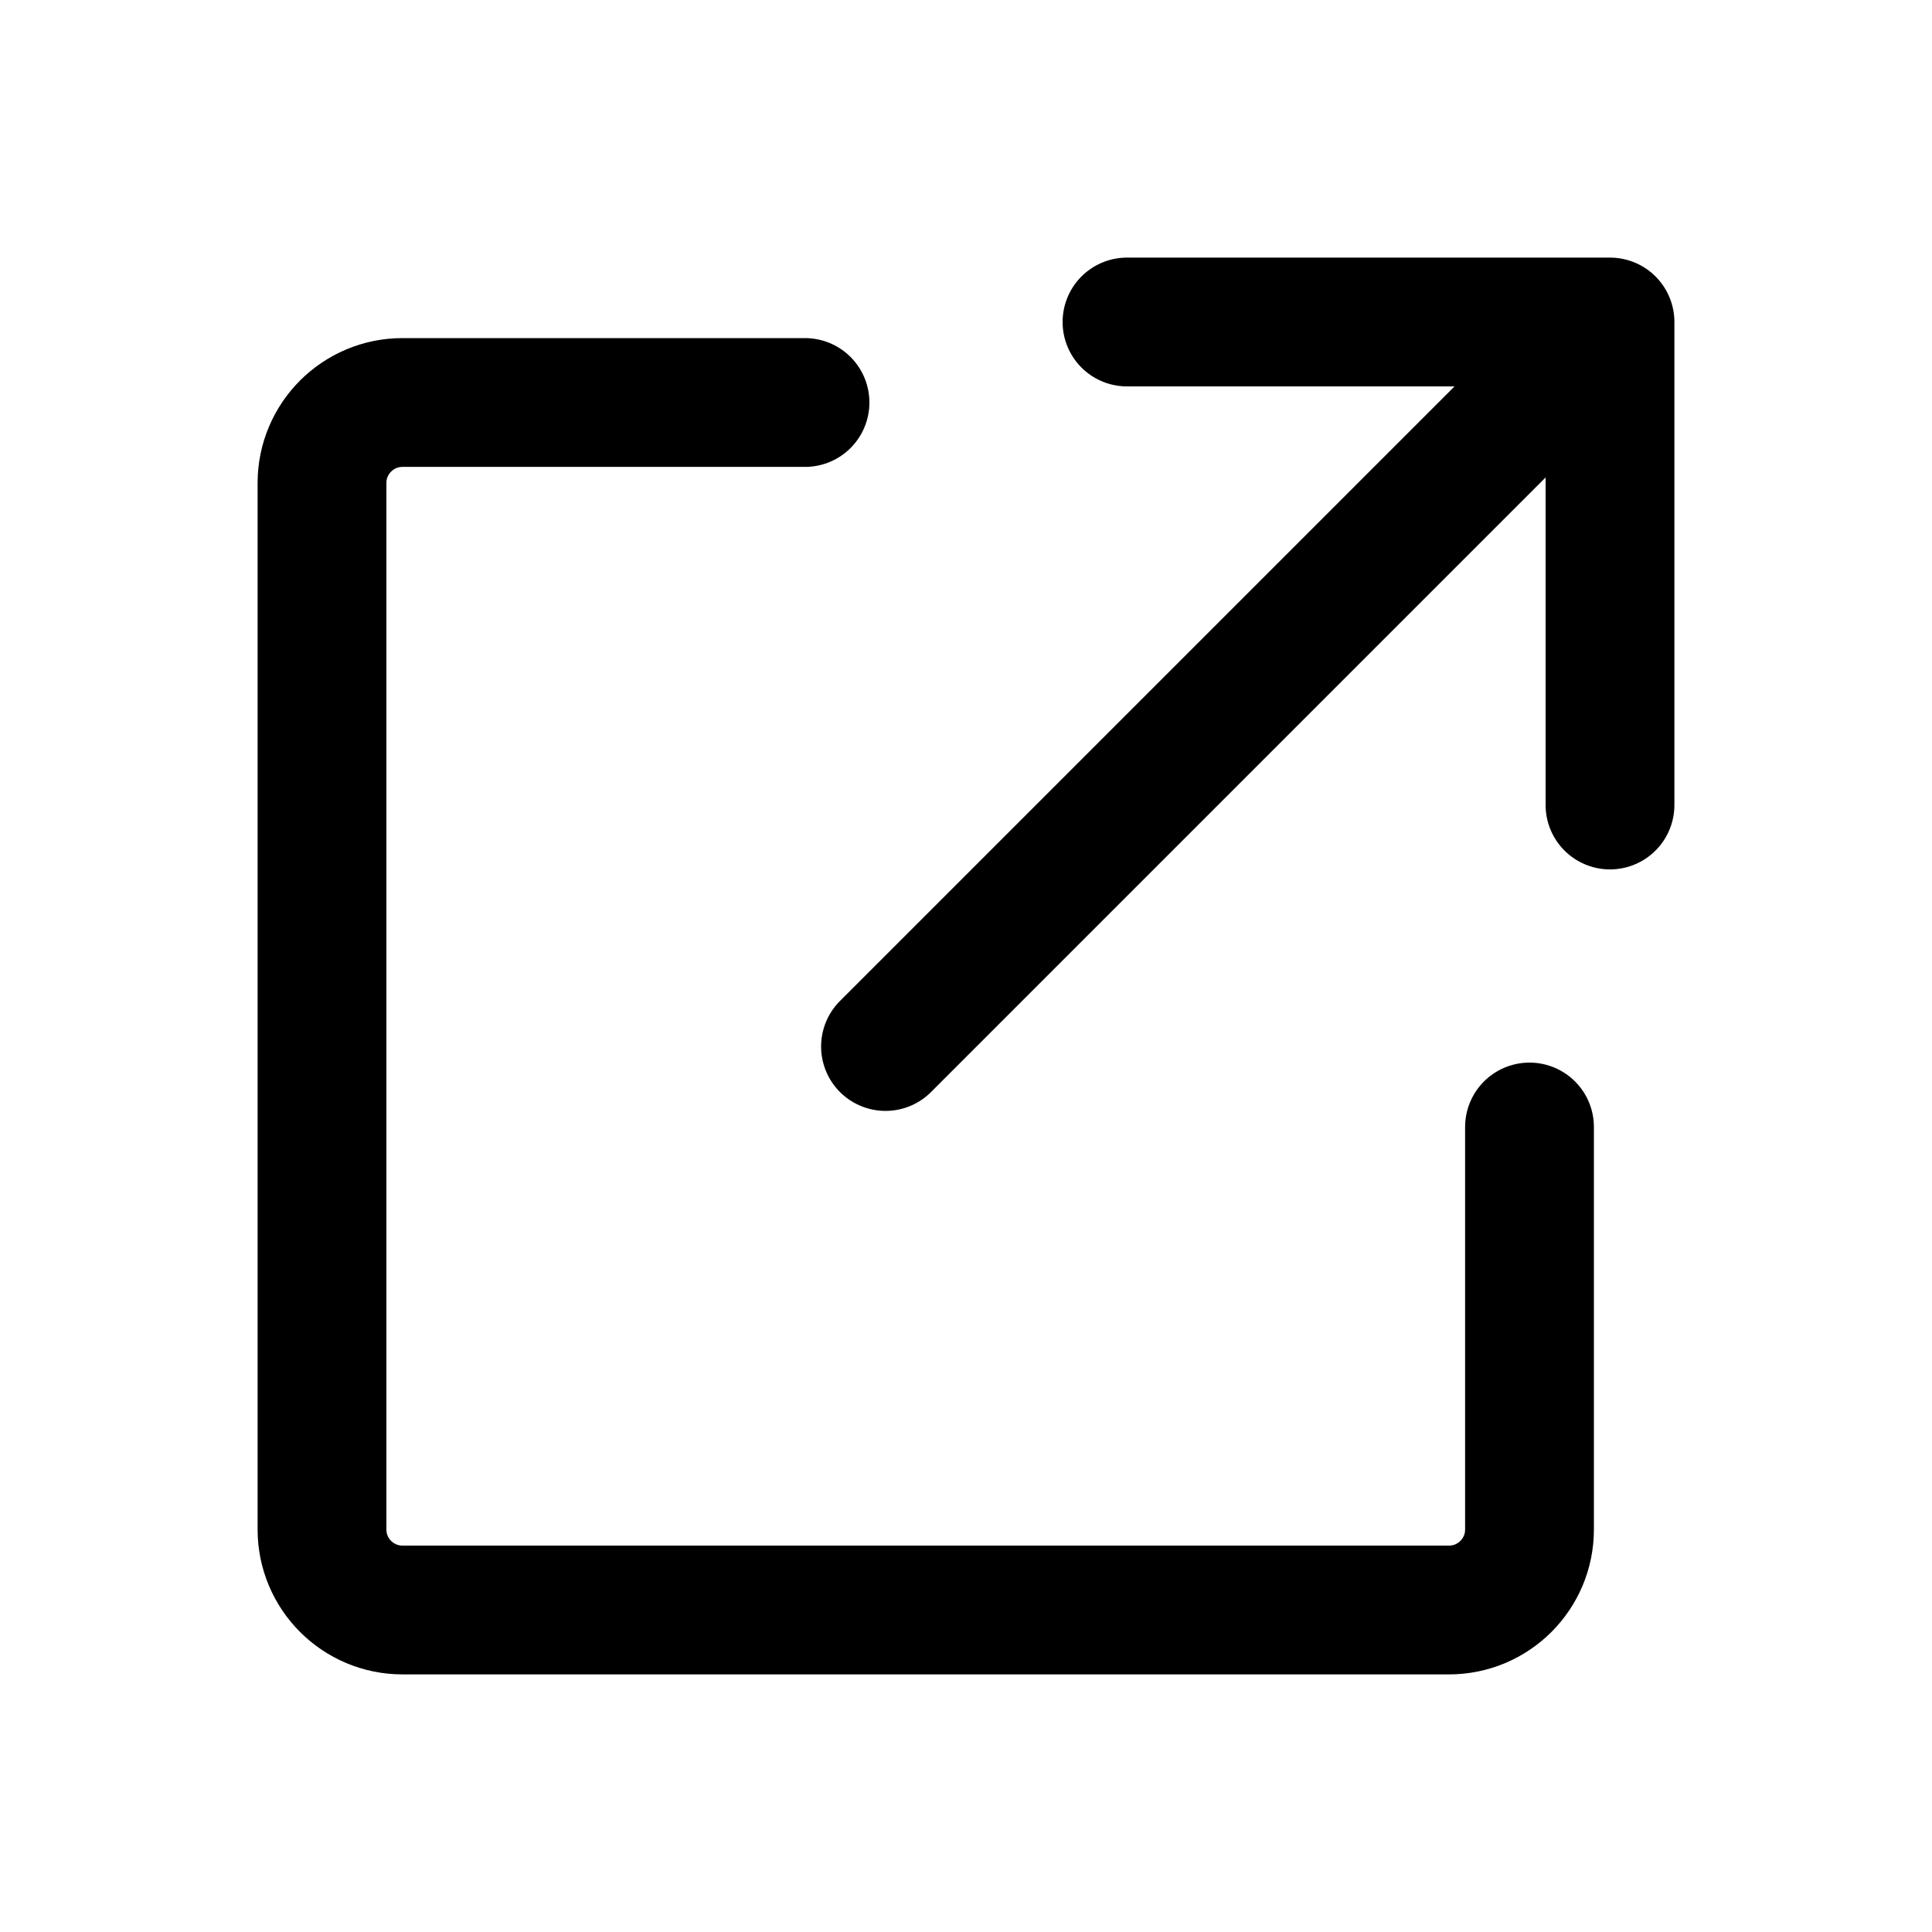
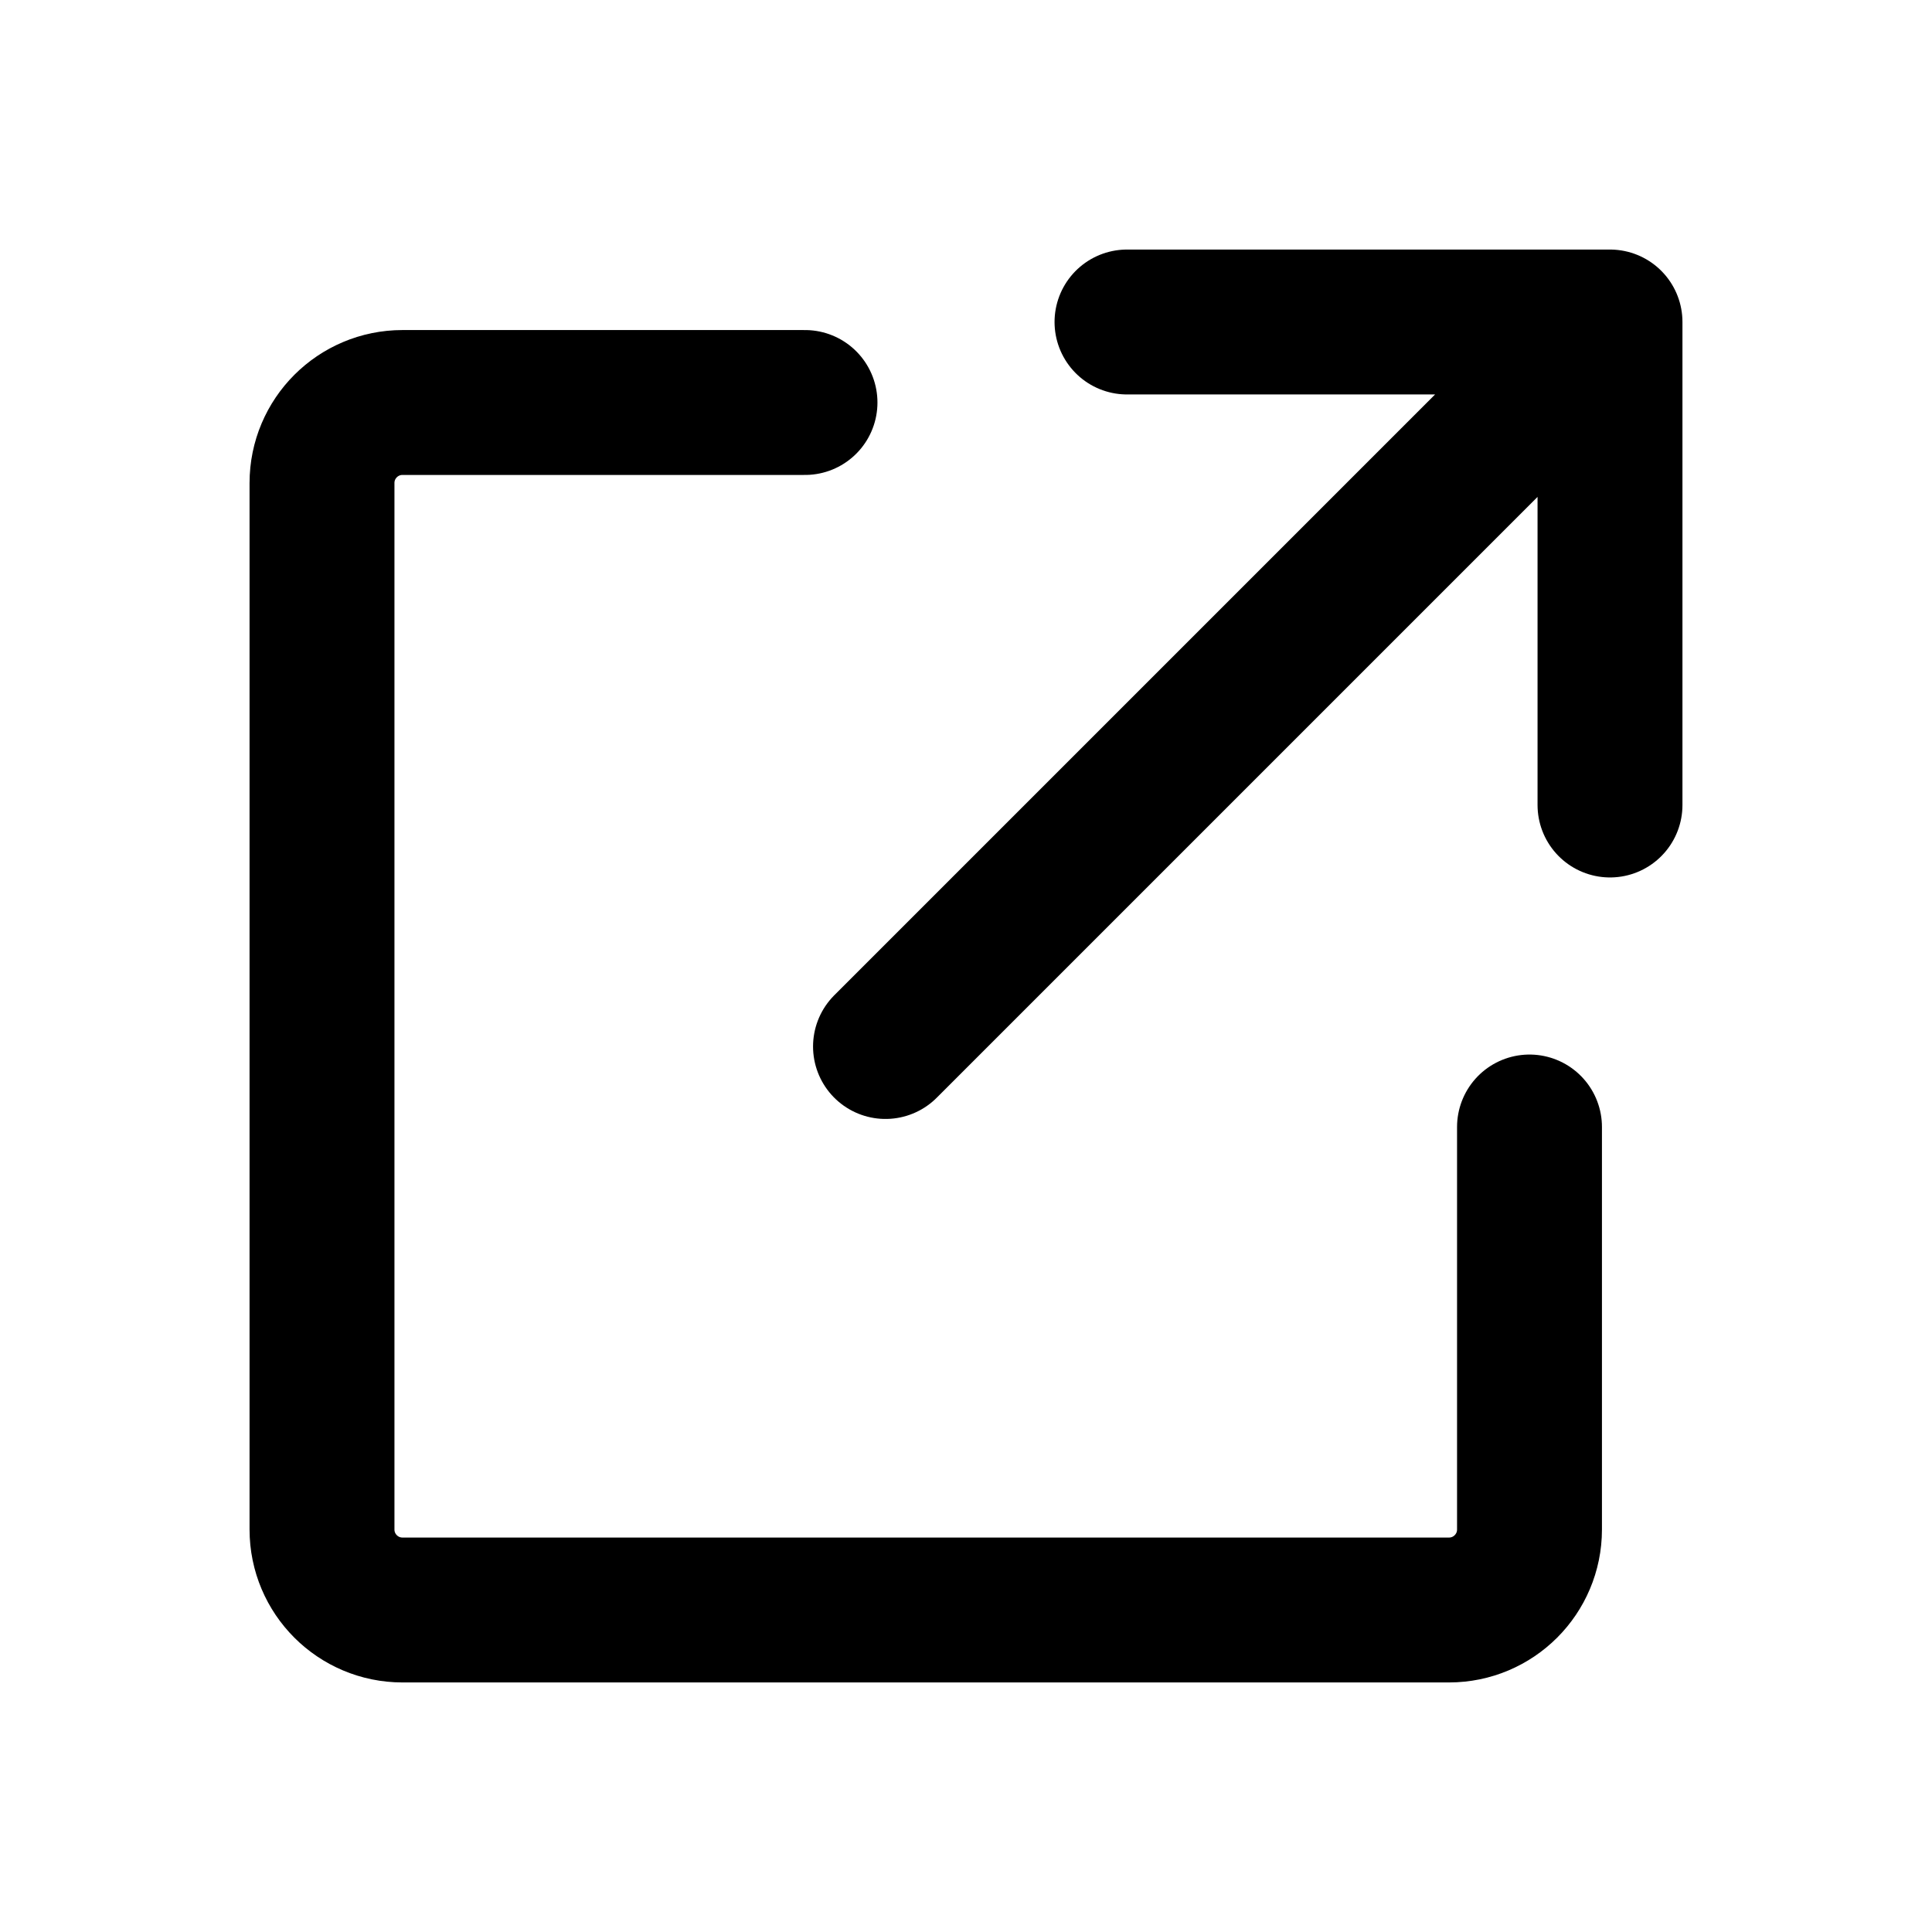
- <svg xmlns="http://www.w3.org/2000/svg" viewBox="0 0 24 24" fill="none" stroke="currentColor" stroke-width="1.6" stroke-linecap="round" stroke-linejoin="round">
+ <svg xmlns="http://www.w3.org/2000/svg" viewBox="0 0 24 24" fill="none" stroke="currentColor" stroke-width="1.8" stroke-linecap="round" stroke-linejoin="round">
  <path d="M14 4h6v6M20 4l-9 9M10 5H5a1 1 0 0 0-1 1v13a1 1 0 0 0 1 1h13a1 1 0 0 0 1-1v-5" />
</svg>
